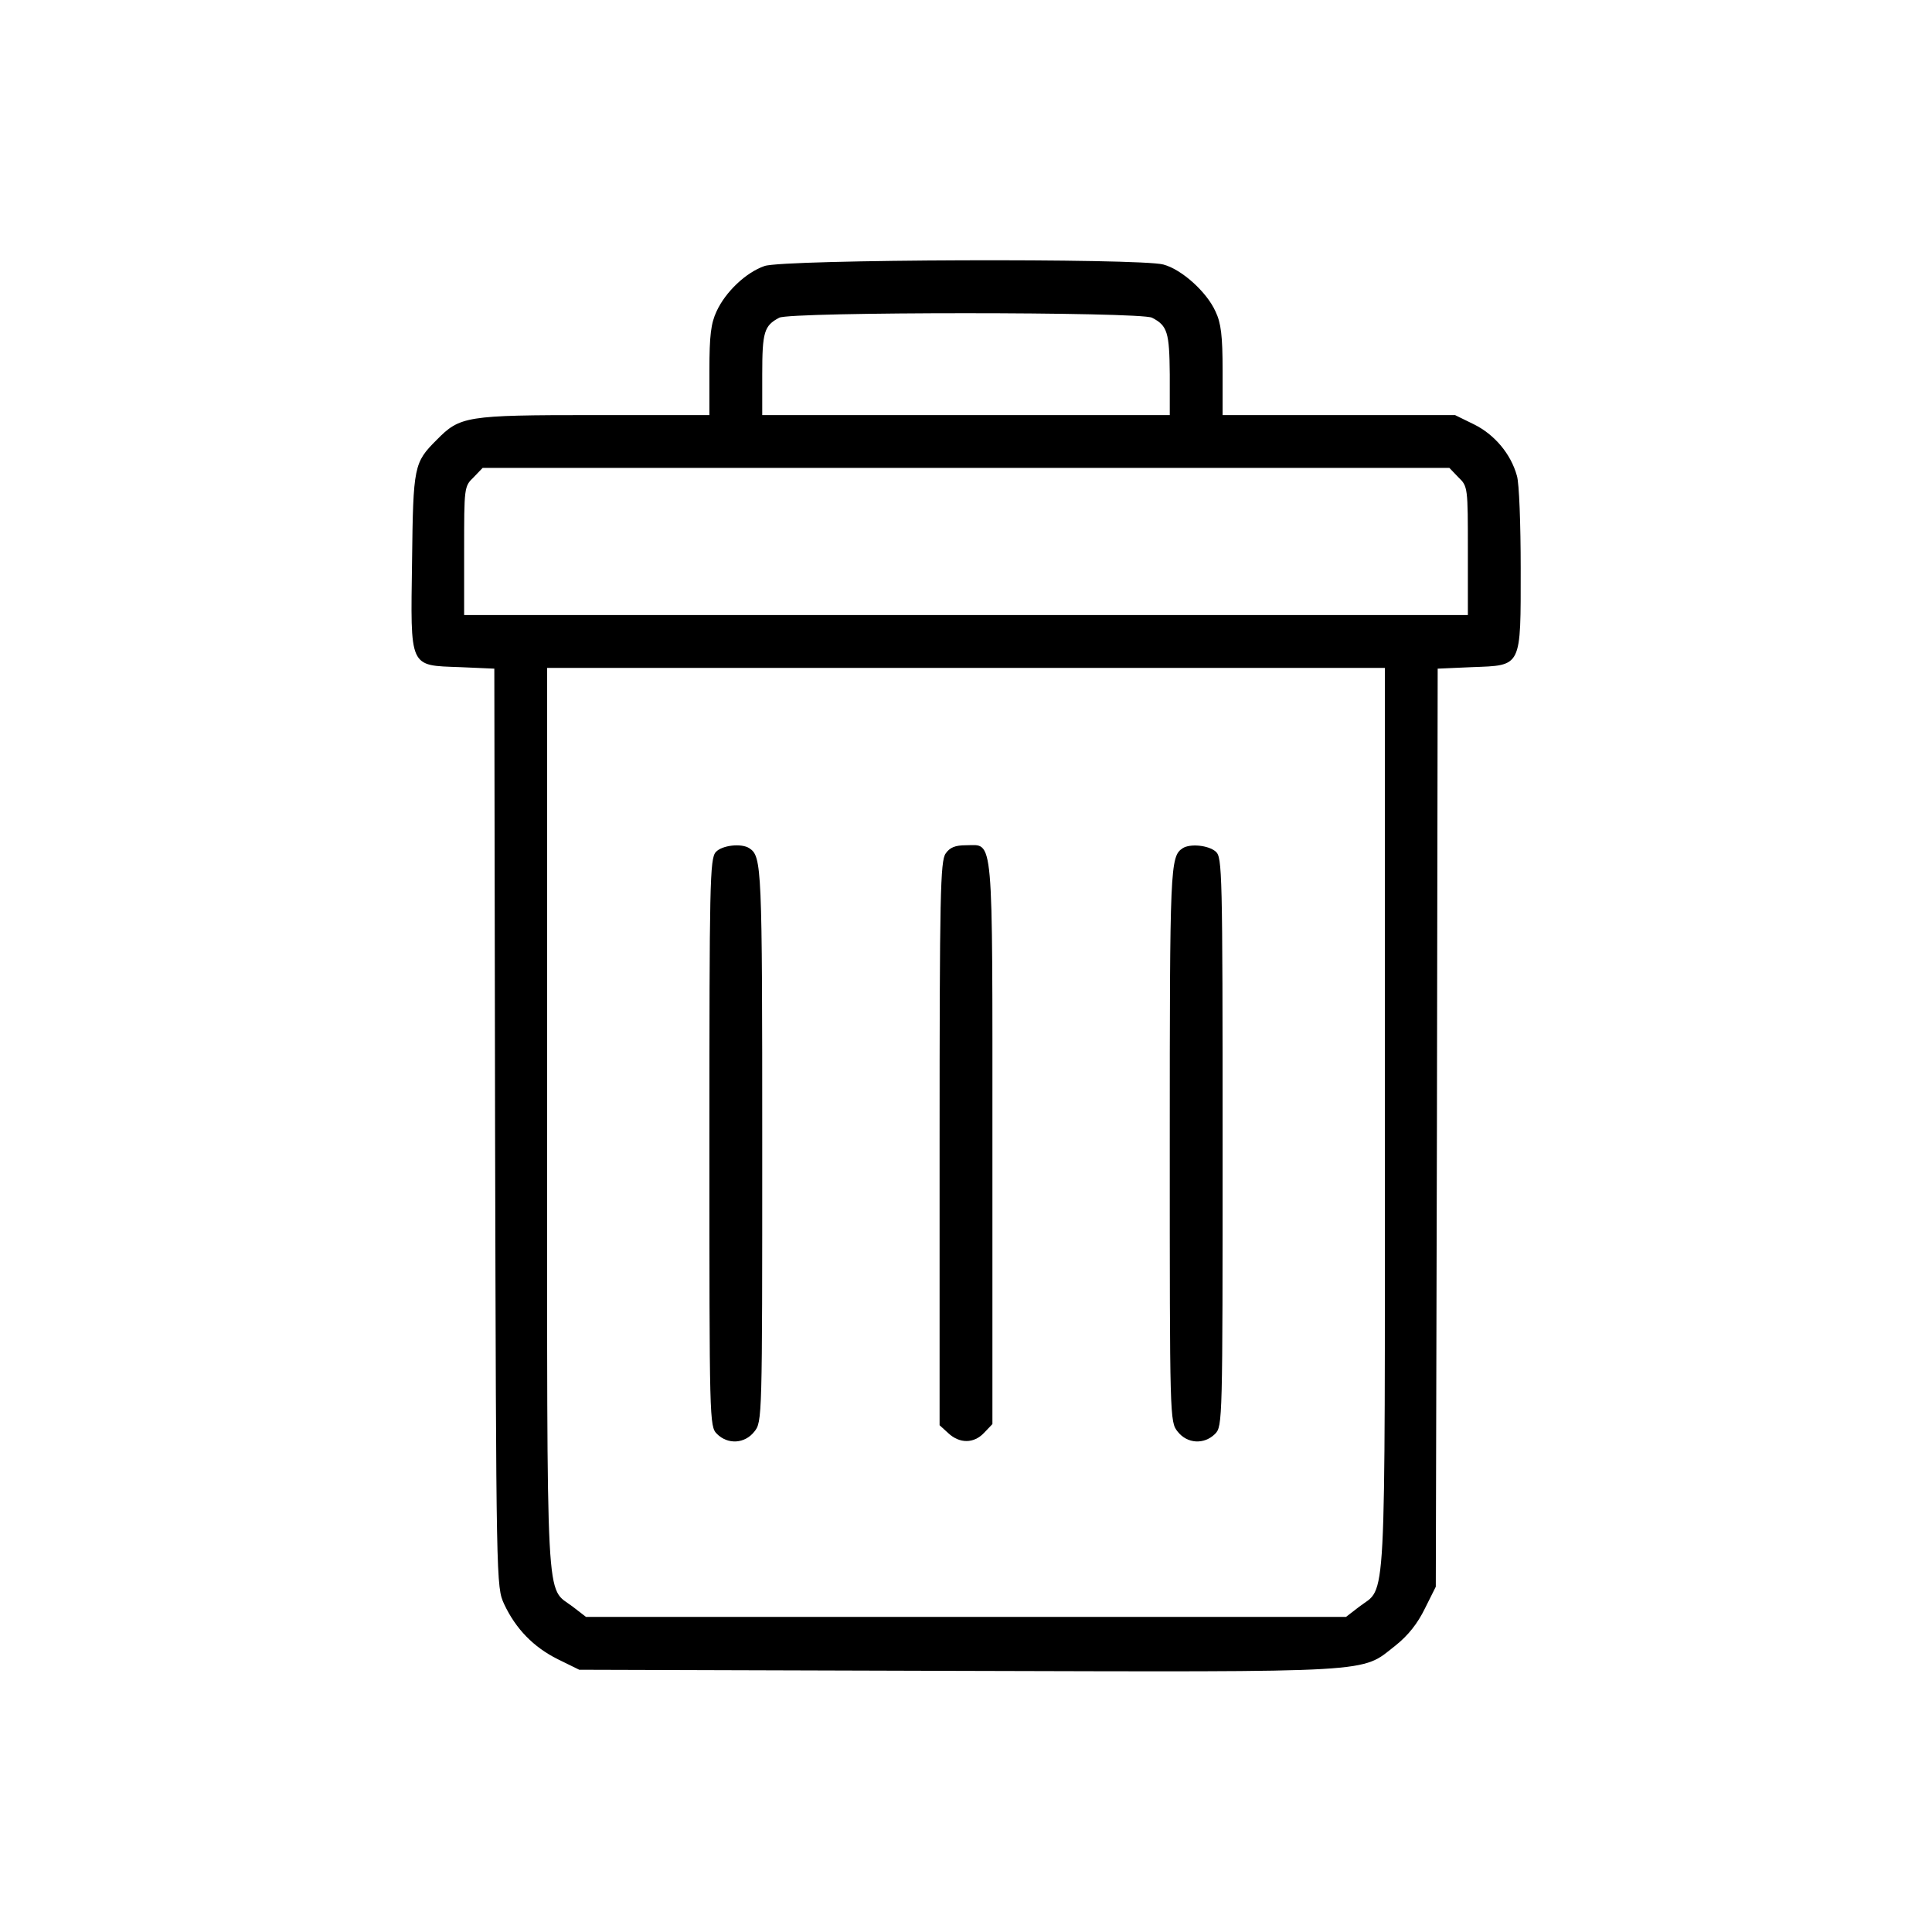
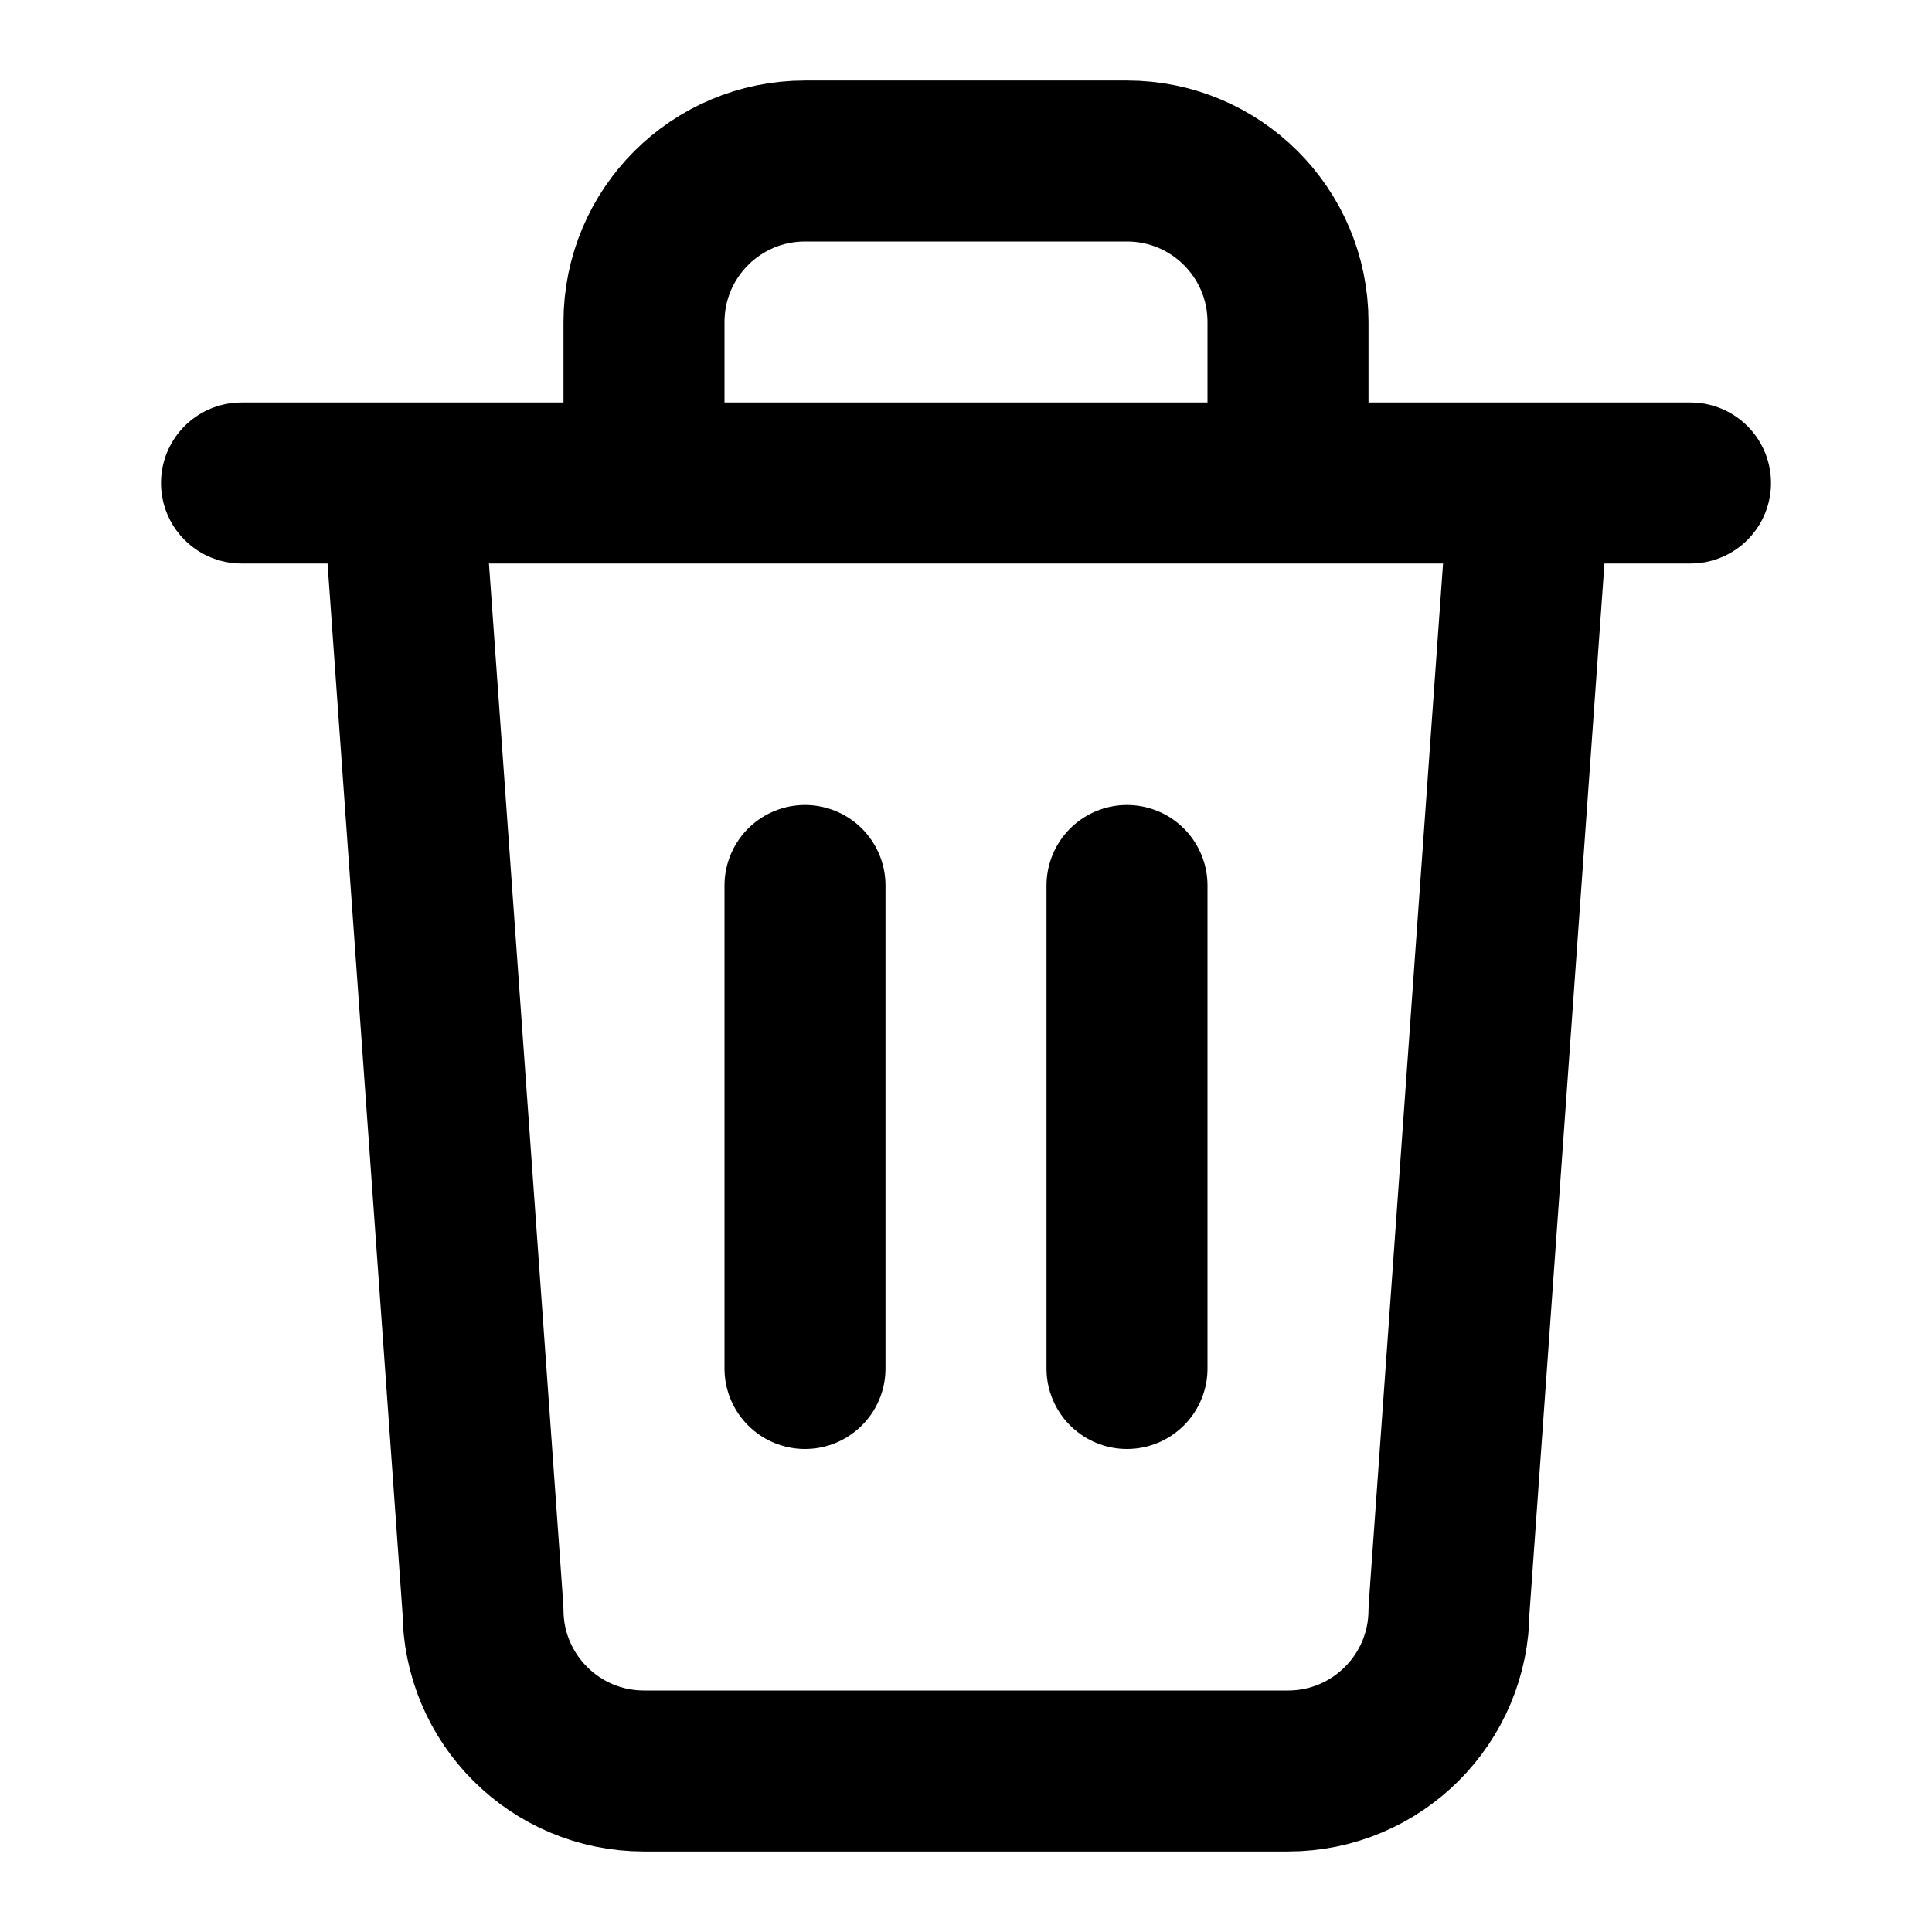
- <svg xmlns="http://www.w3.org/2000/svg" version="1.0" width="512pt" height="512pt" viewBox="0 0 512 512" preserveAspectRatio="xMidYMid meet">
-   <g transform="translate(0,512) scale(0.1,-0.1)" fill="#000000" stroke="none">
-     <path d="M2026 4415 c-49 -17 -103 -68 -127 -120 -15 -32 -19 -64 -19 -157 l0 -118 -307 0 c-339 0 -354 -3 -416 -66 -60 -60 -62 -69 -65 -320 -4 -287 -9 -277 127 -282 l91 -4 2 -1216 c3 -1214 3 -1217 24 -1263 31 -66 78 -114 142 -146 l57 -28 1004 -3 c1122 -3 1066 -6 1159 67 34 27 59 59 78 98 l29 58 3 1217 2 1216 91 4 c133 5 129 -3 129 262 0 116 -4 226 -10 245 -16 58 -59 109 -113 136 l-51 25 -308 0 -308 0 0 118 c0 92 -4 126 -19 157 -23 51 -89 111 -138 124 -62 17 -1007 14 -1057 -4z m1027 -137 c41 -21 46 -39 47 -150 l0 -108 -540 0 -540 0 0 108 c0 112 5 129 45 150 29 16 958 16 988 0z m812 -423 c25 -24 25 -27 25 -195 l0 -170 -1330 0 -1330 0 0 170 c0 168 0 171 25 195 l24 25 1281 0 1281 0 24 -25z m-195 -1701 c0 -1331 5 -1236 -68 -1292 l-35 -27 -1007 0 -1007 0 -35 27 c-73 56 -68 -39 -68 1292 l0 1196 1110 0 1110 0 0 -1196z" />
-     <path d="M1897 2862 c-16 -17 -17 -85 -17 -770 0 -739 0 -752 20 -772 29 -29 74 -26 99 6 21 26 21 33 21 761 0 737 -1 763 -34 785 -21 14 -73 8 -89 -10z" />
-     <path d="M2506 2858 c-14 -20 -16 -109 -16 -768 l0 -747 23 -21 c30 -28 68 -28 95 1 l22 23 0 745 c0 835 4 789 -70 789 -29 0 -43 -6 -54 -22z" />
-     <path d="M3134 2872 c-33 -22 -34 -48 -34 -785 0 -728 0 -735 21 -761 25 -32 70 -35 99 -6 20 20 20 33 20 773 0 718 -1 755 -18 770 -19 17 -68 22 -88 9z" />
-   </g>
+ <svg xmlns="http://www.w3.org/2000/svg" width="24" height="24" viewBox="0 0 24 24" fill="none">
+   <path d="M3 6h18M8 6V4a2 2 0 012-2h4a2 2 0 012 2v2M19 6l-1 14a2 2 0 01-2 2H8a2 2 0 01-2-2L5 6" stroke="currentColor" stroke-width="2" stroke-linecap="round" stroke-linejoin="round" />
+   <path d="M10 11v6M14 11v6" stroke="currentColor" stroke-width="2" stroke-linecap="round" stroke-linejoin="round" />
</svg>
